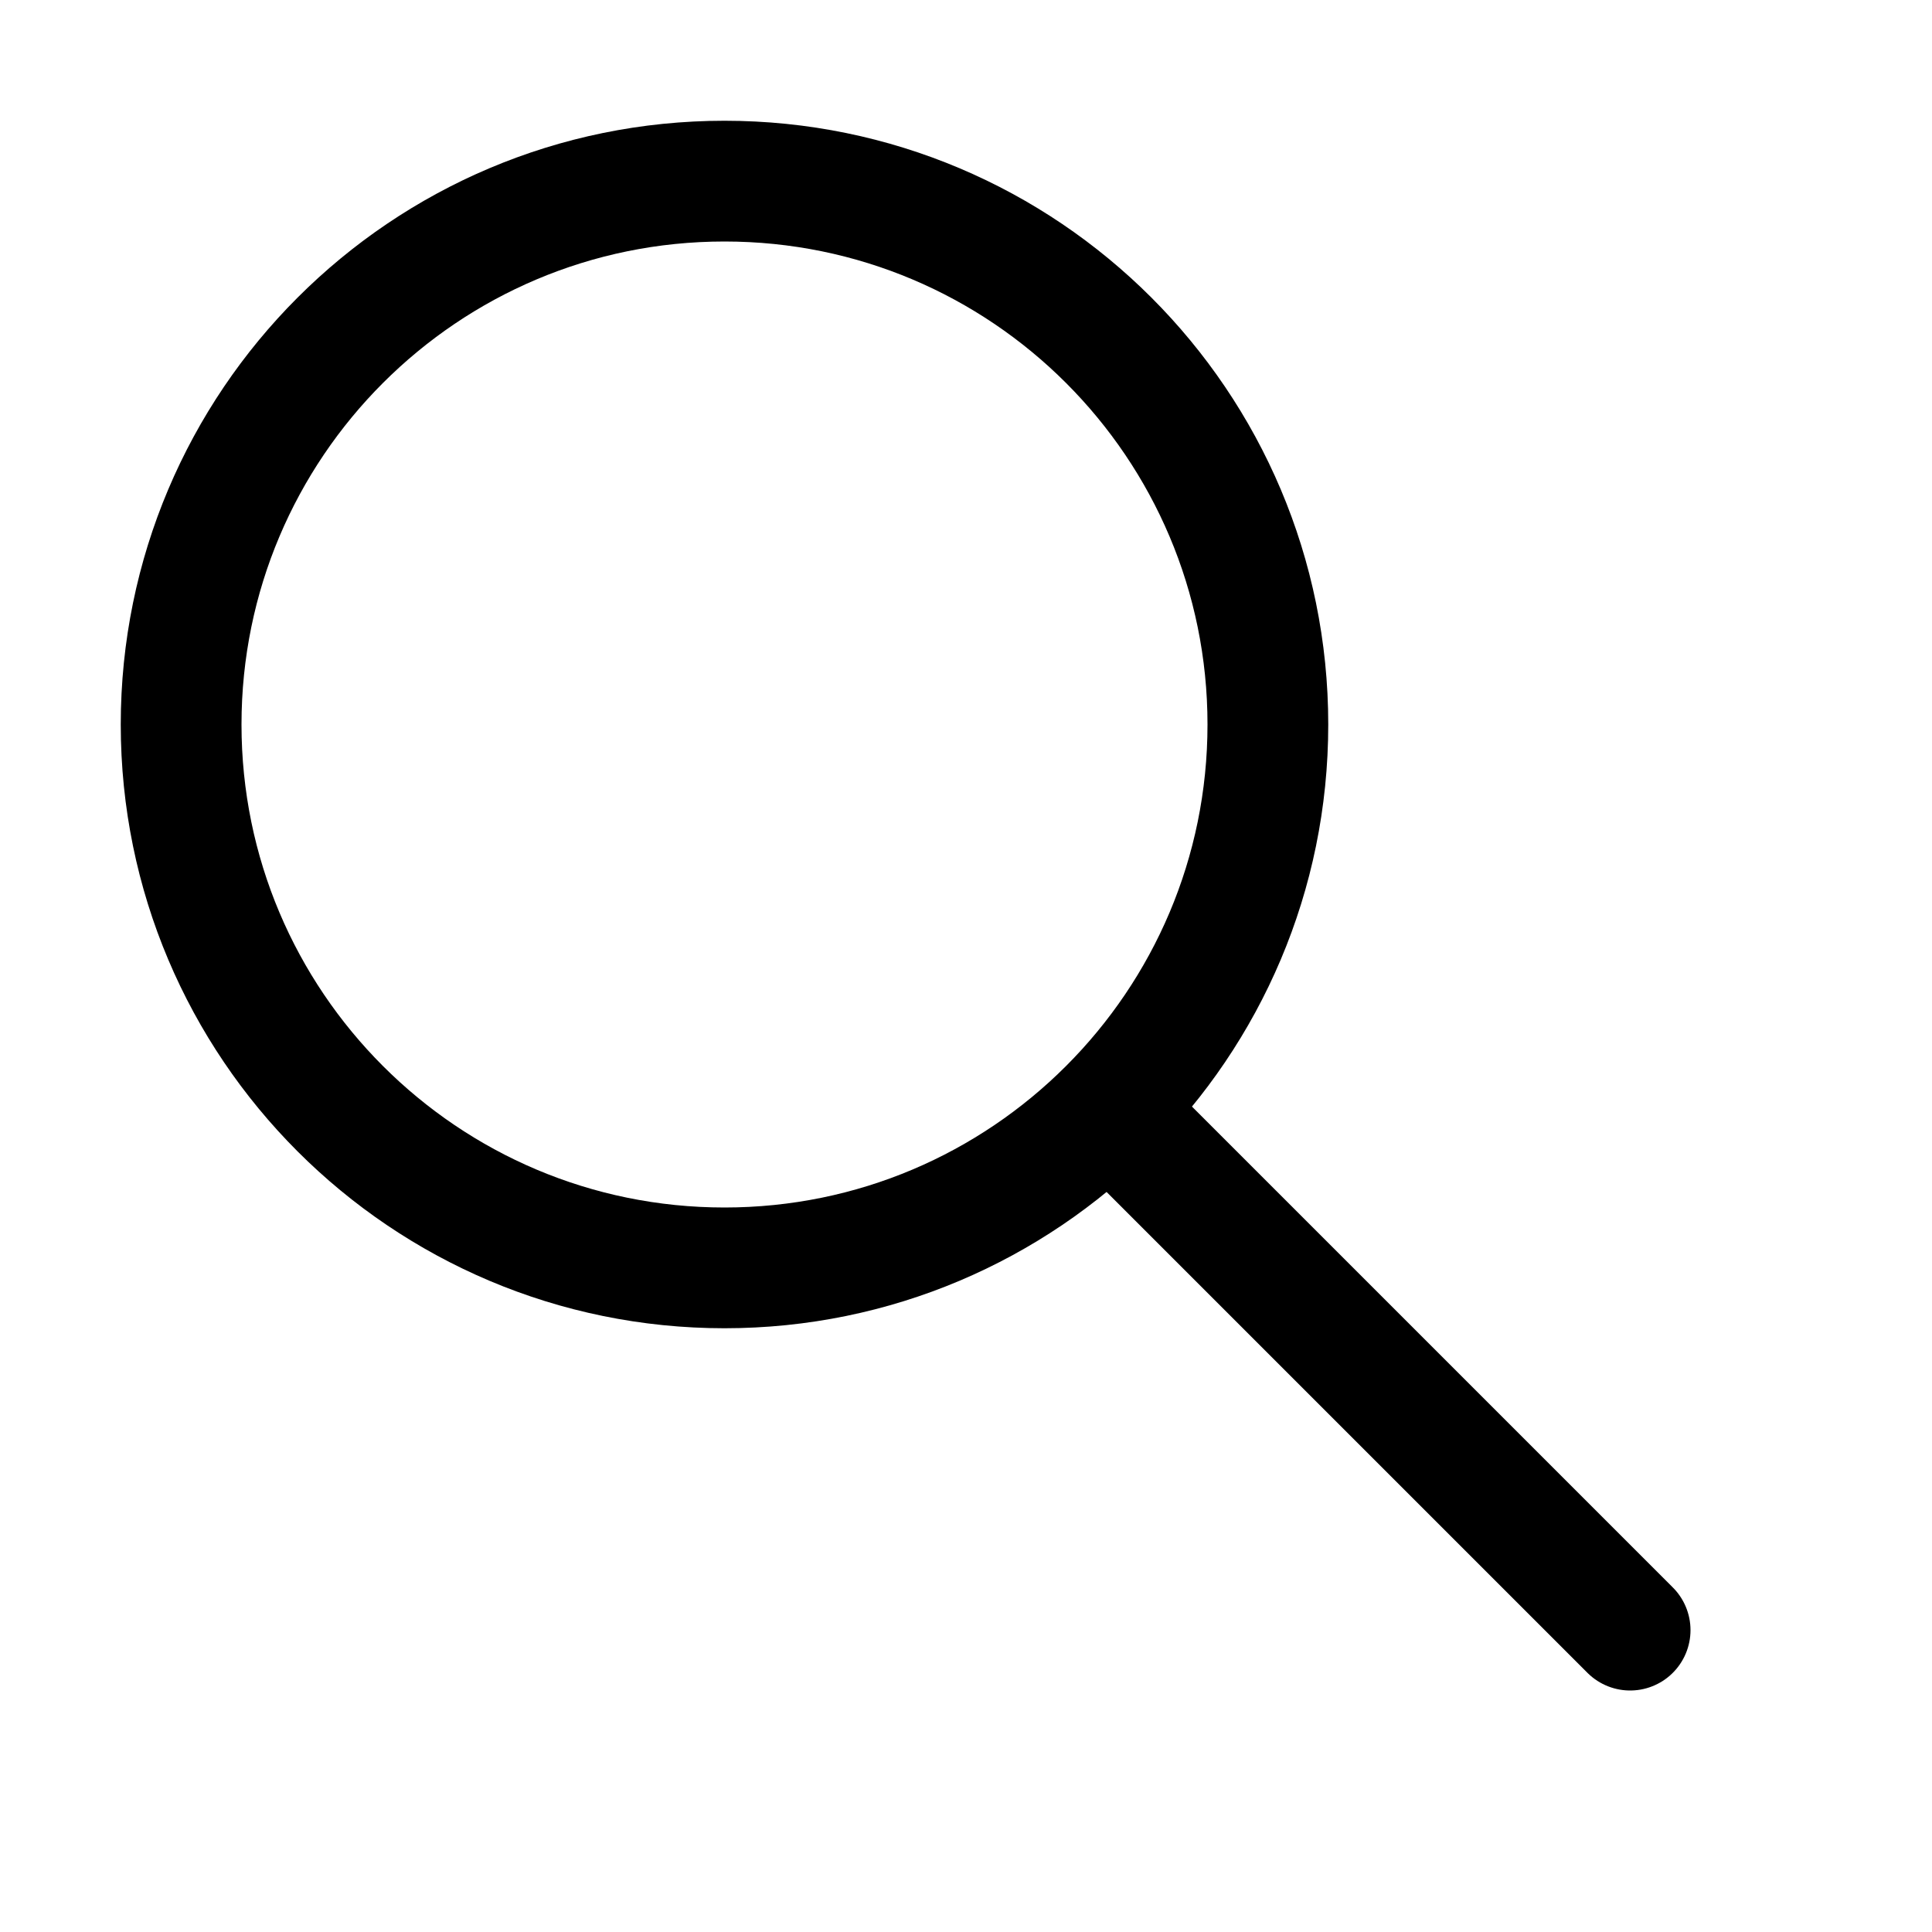
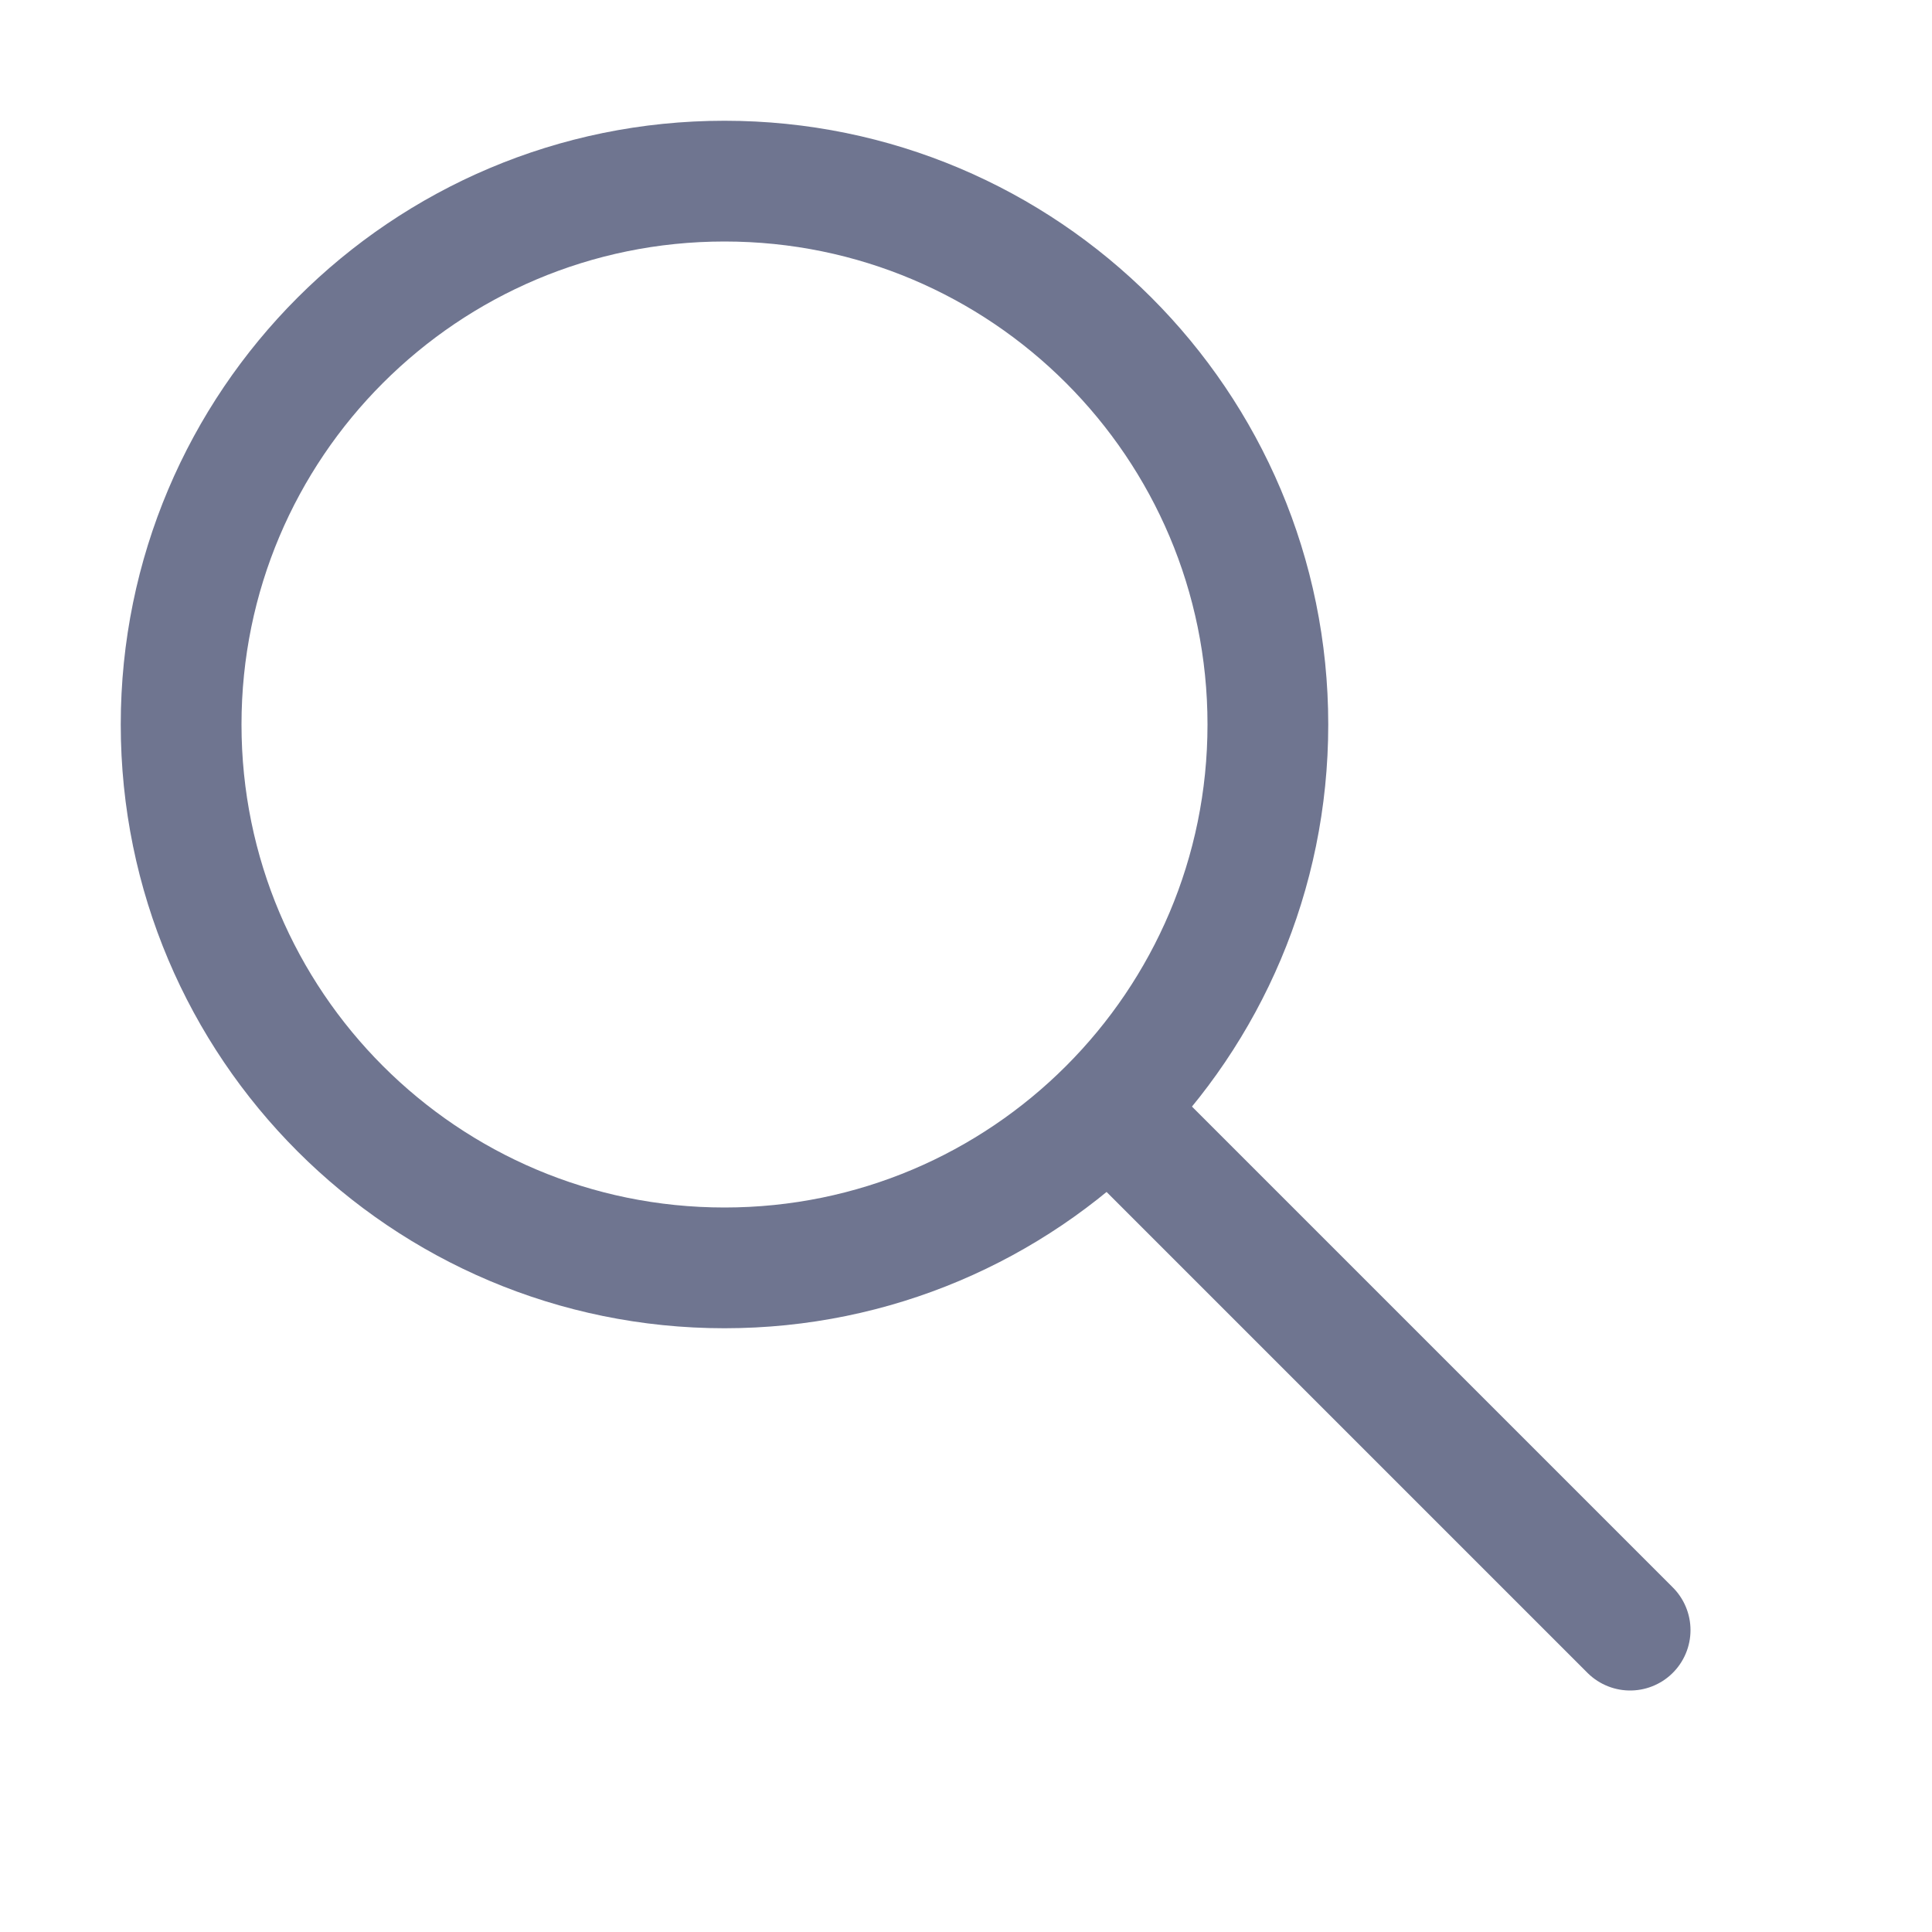
- <svg xmlns="http://www.w3.org/2000/svg" viewBox="0 0 16 16" fill="none">
-   <circle cx="6" cy="6" r="4.5" stroke="currentColor" />
-   <path d="M13.5 13.5L9.5 9.5" stroke="currentColor" stroke-linecap="round" />
+ <svg xmlns="http://www.w3.org/2000/svg" width="16" height="16" viewBox="0 0 16 16" fill="none">
+   <circle cx="6" cy="6" r="4.5" stroke="#6F7590" />
+   <path d="M13.5 13.5L9.5 9.5" stroke="#6F7590" stroke-linecap="round" />
</svg>
